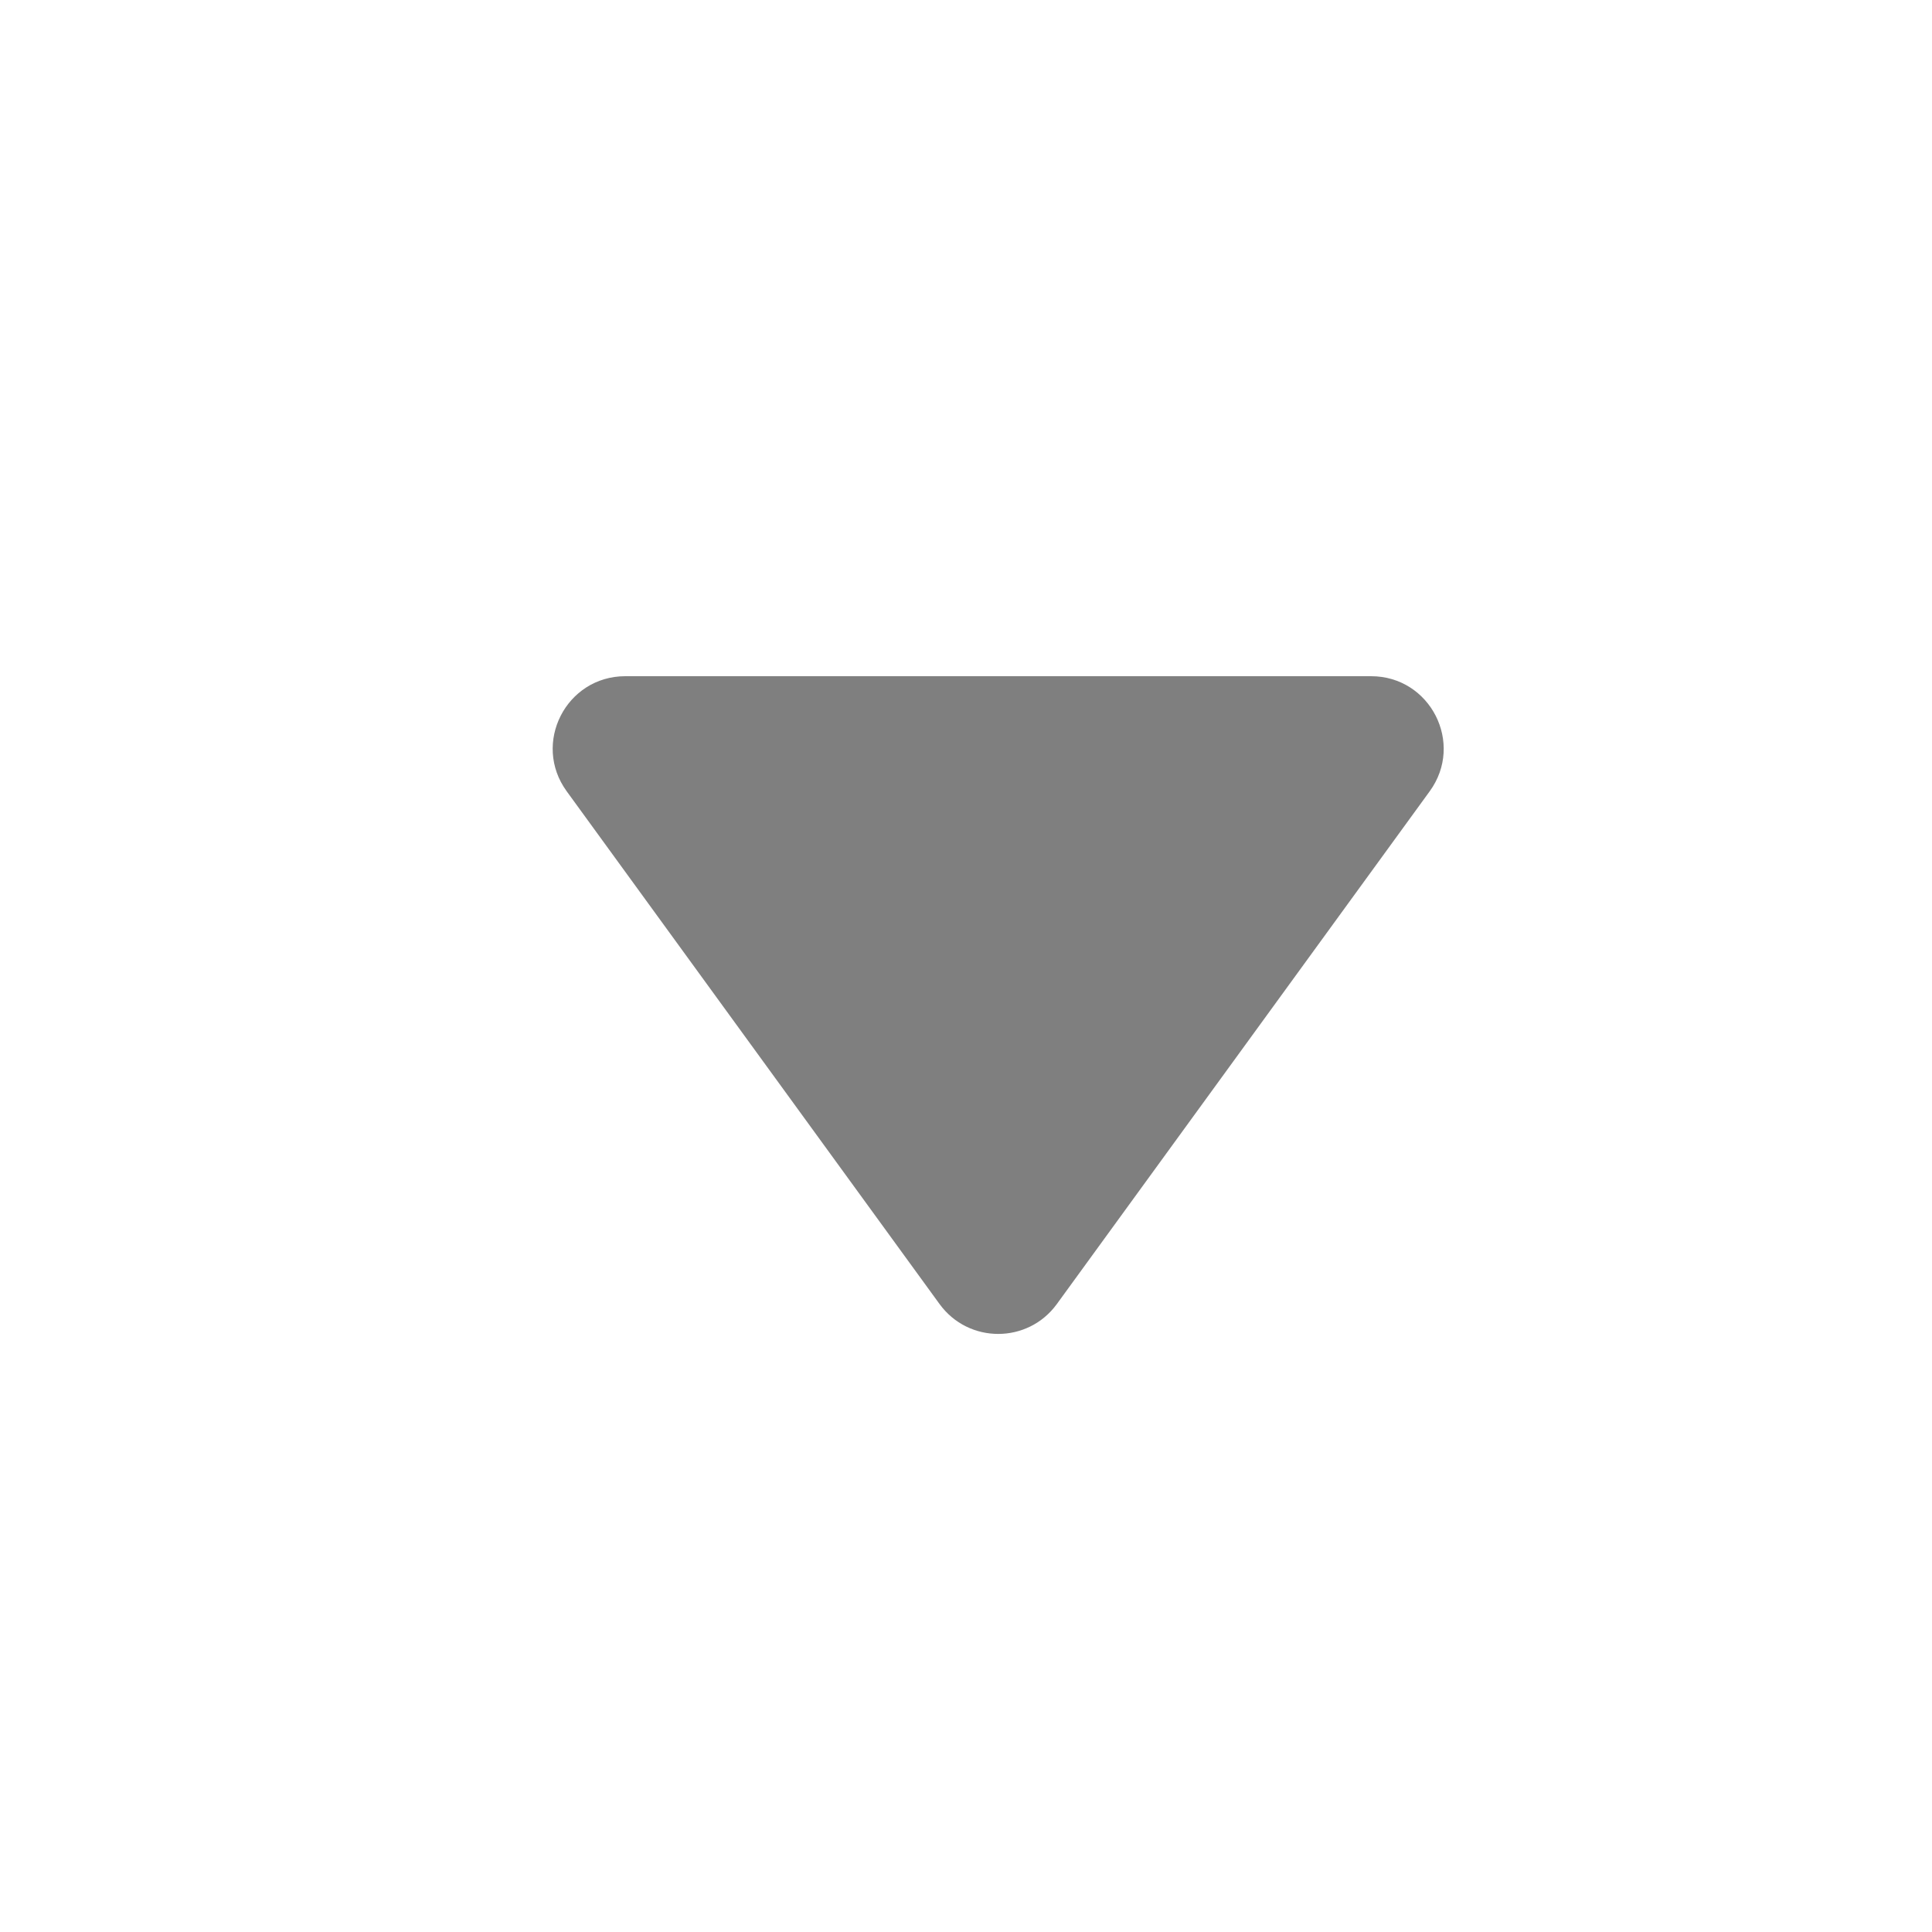
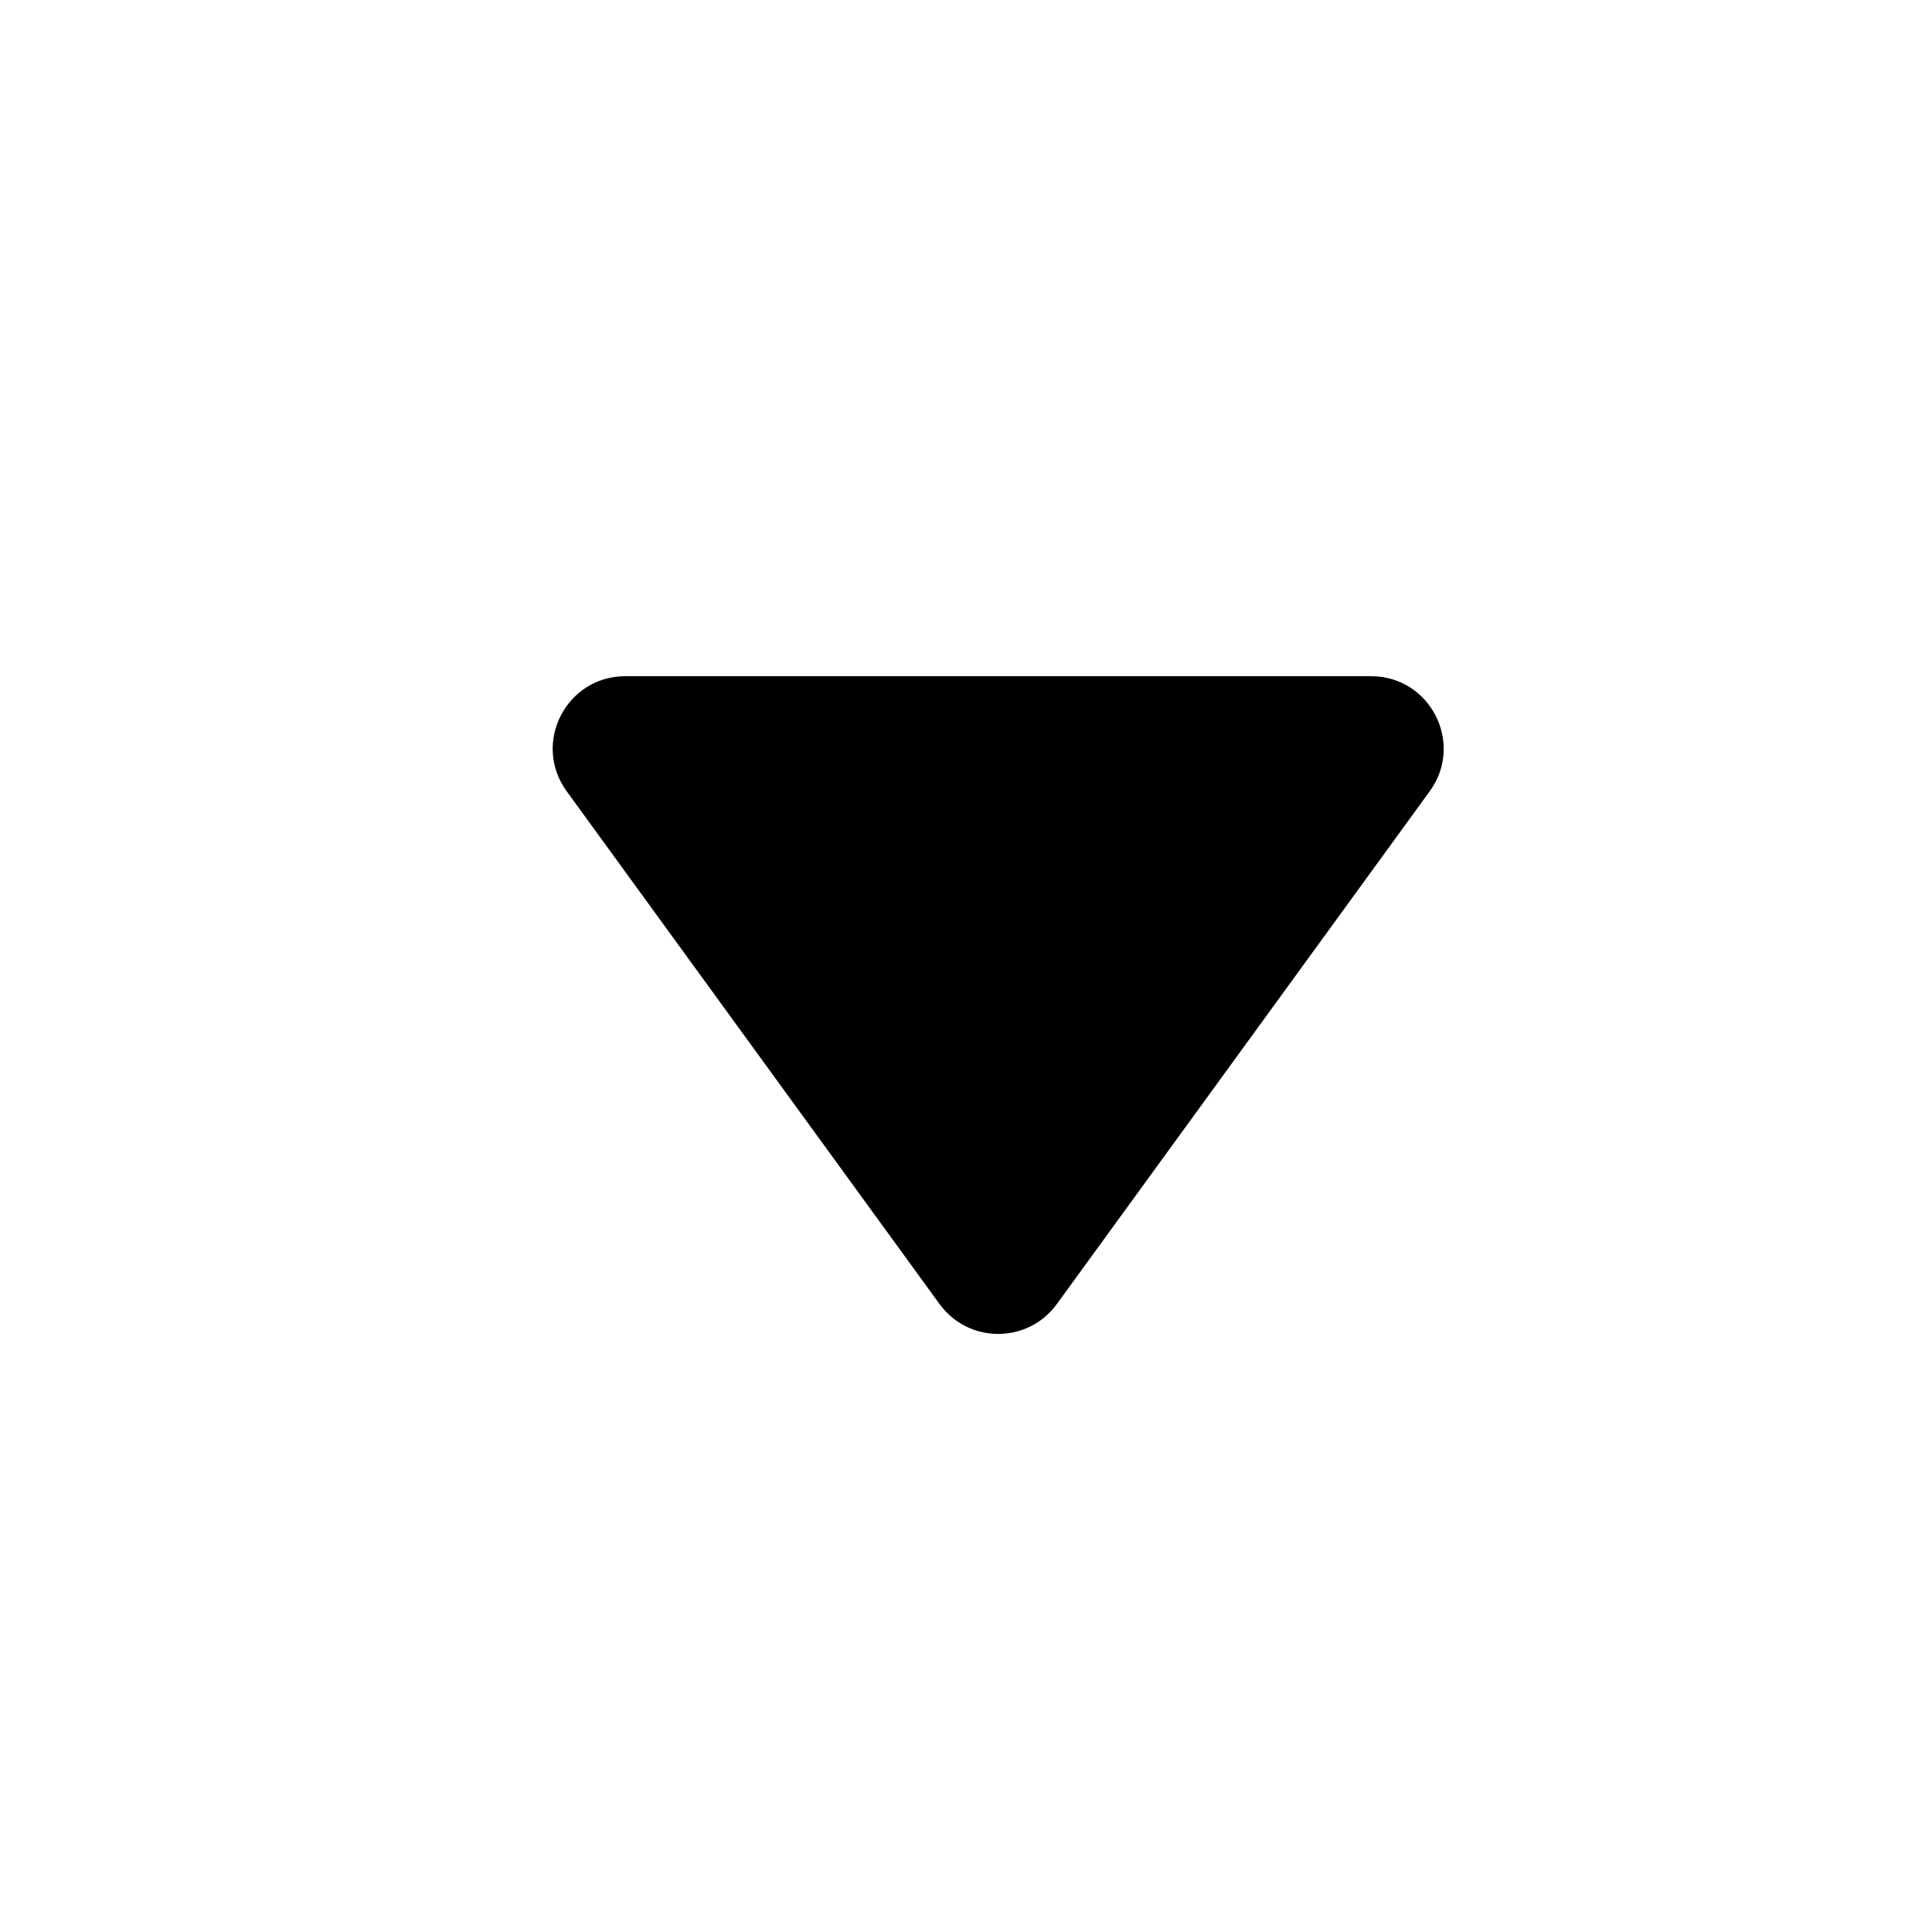
<svg xmlns="http://www.w3.org/2000/svg" width="12" height="12" viewBox="0 0 12 12" fill="none">
-   <g id="Icon_å°ä¸è§" opacity="0.5">
+   <g id="Icon_å°ä¸è§">
    <path id="Vector 31" d="M5.836 8.1L3.52 4.915C3.303 4.617 3.516 4.2 3.884 4.2H8.516C8.884 4.2 9.097 4.617 8.88 4.915L6.564 8.1C6.384 8.347 6.016 8.347 5.836 8.1Z" fill="currentColor" />
  </g>
</svg>
